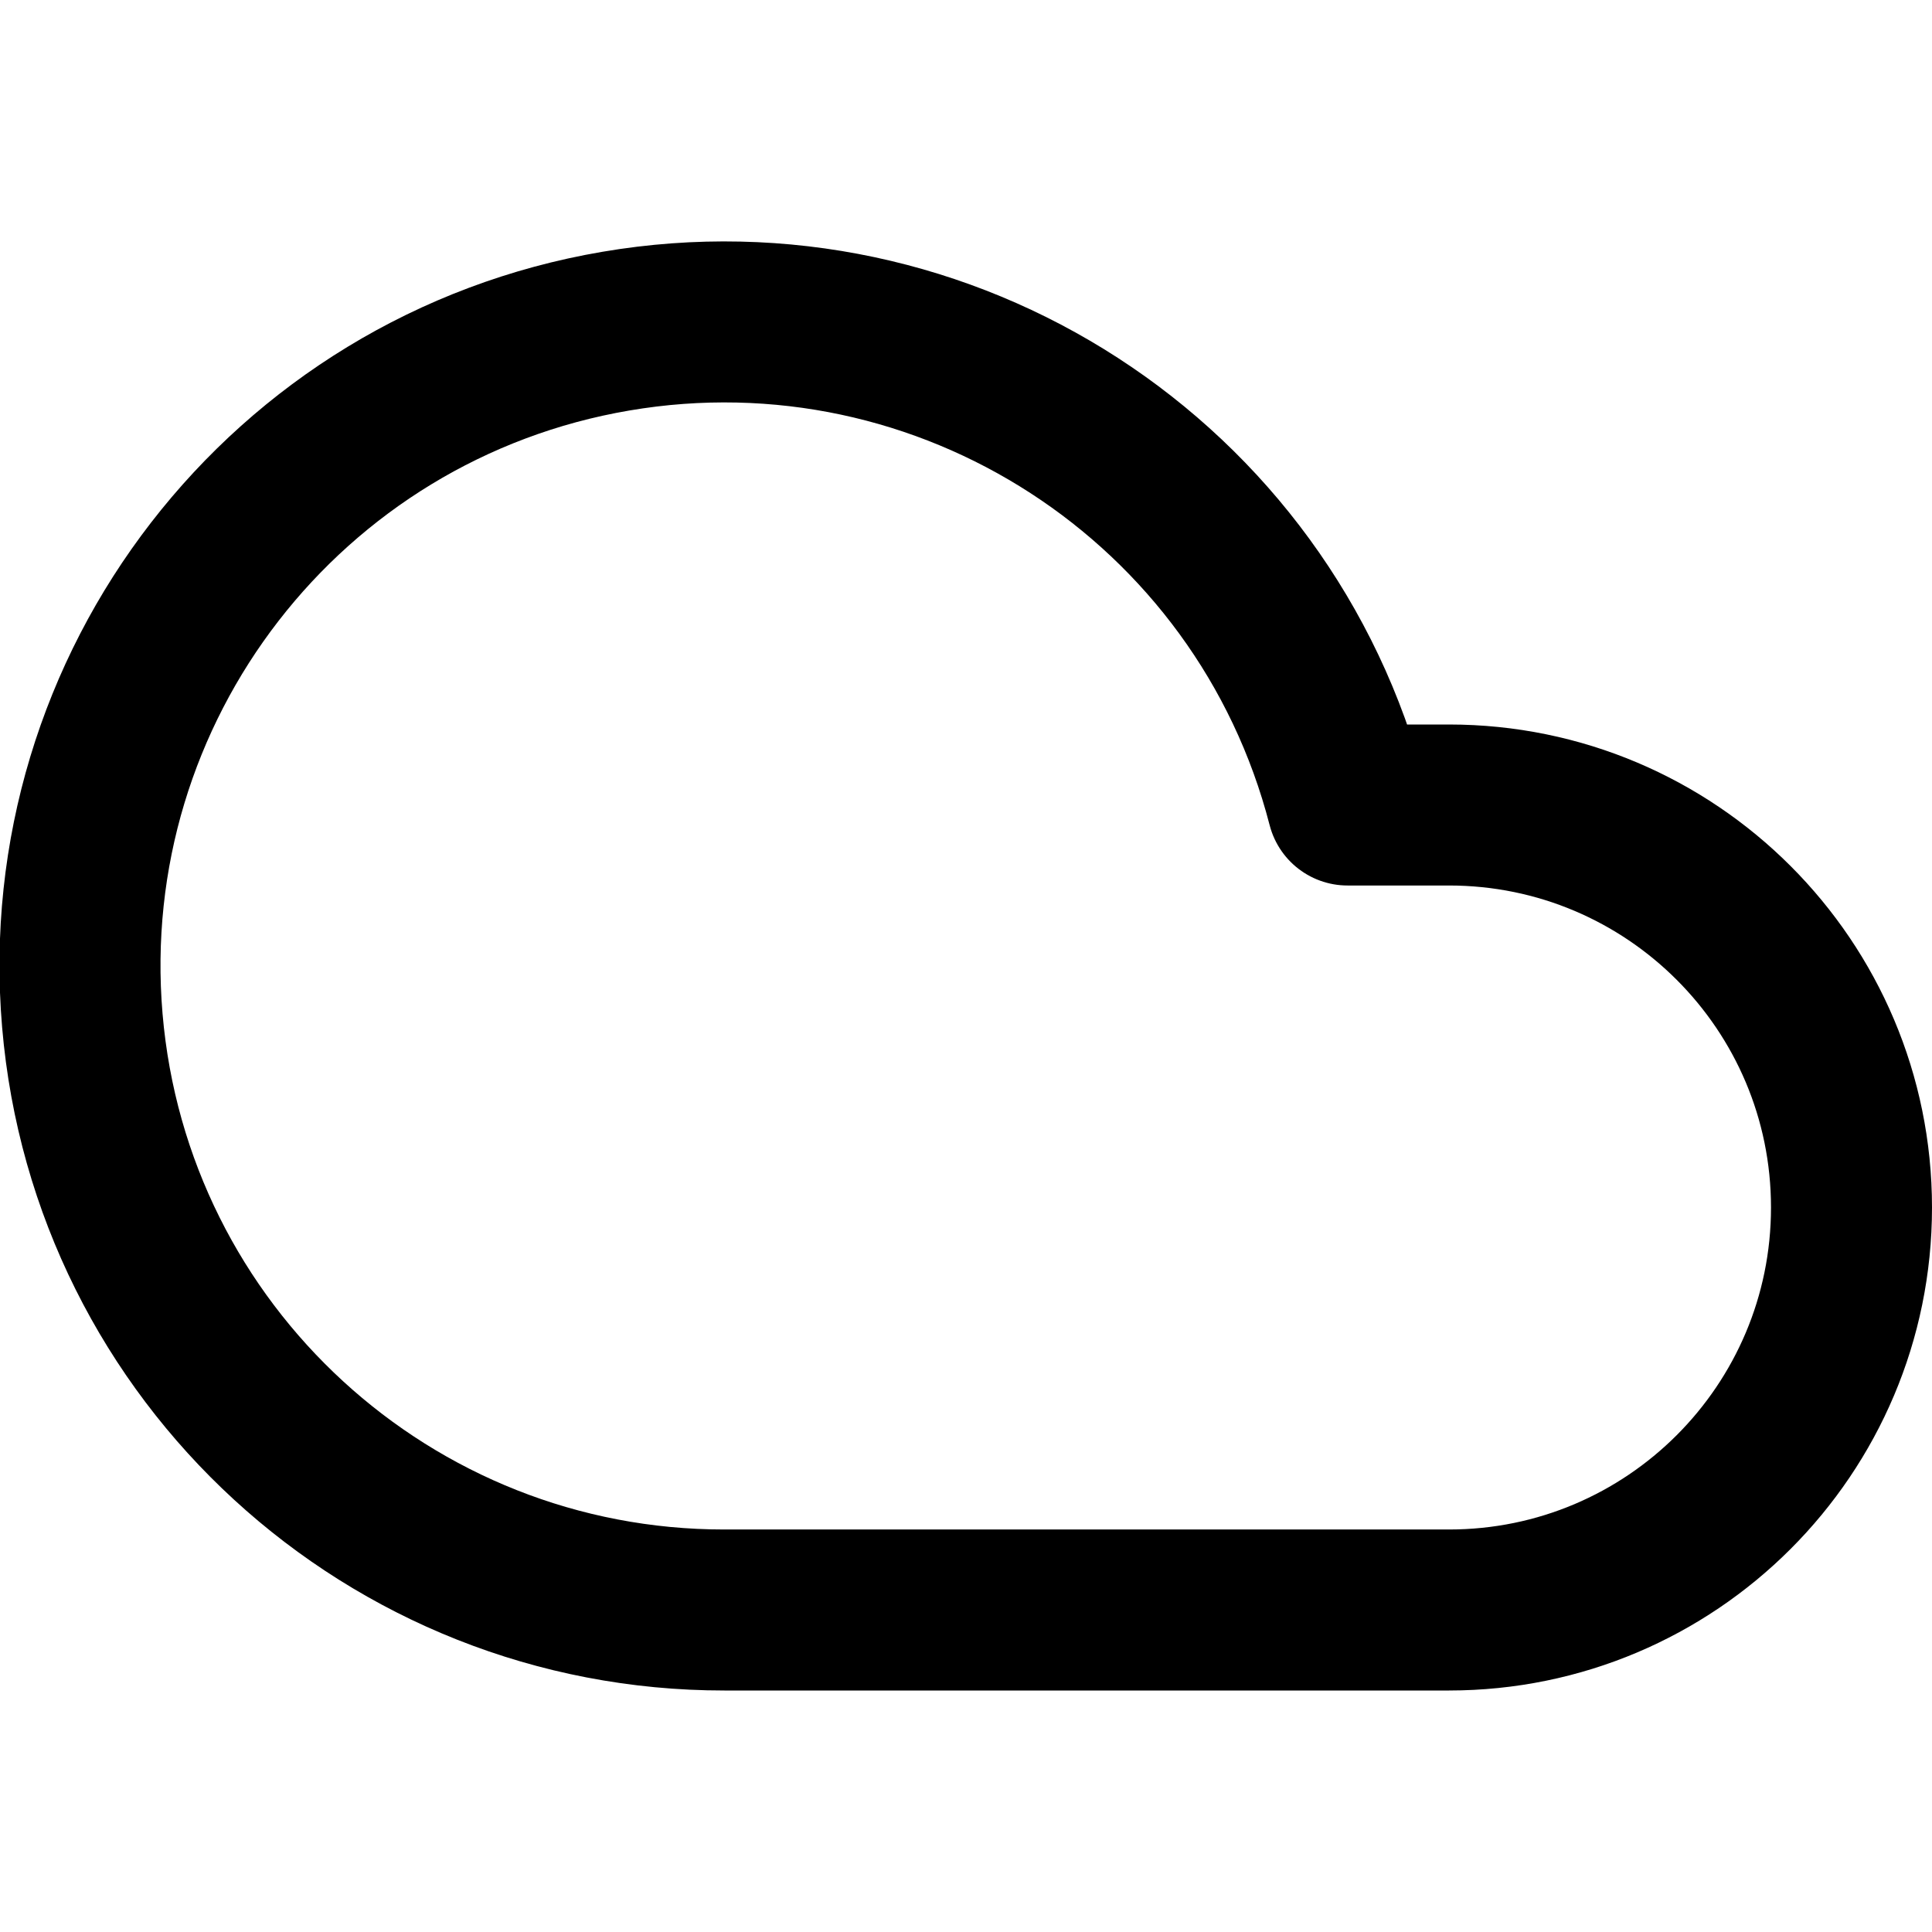
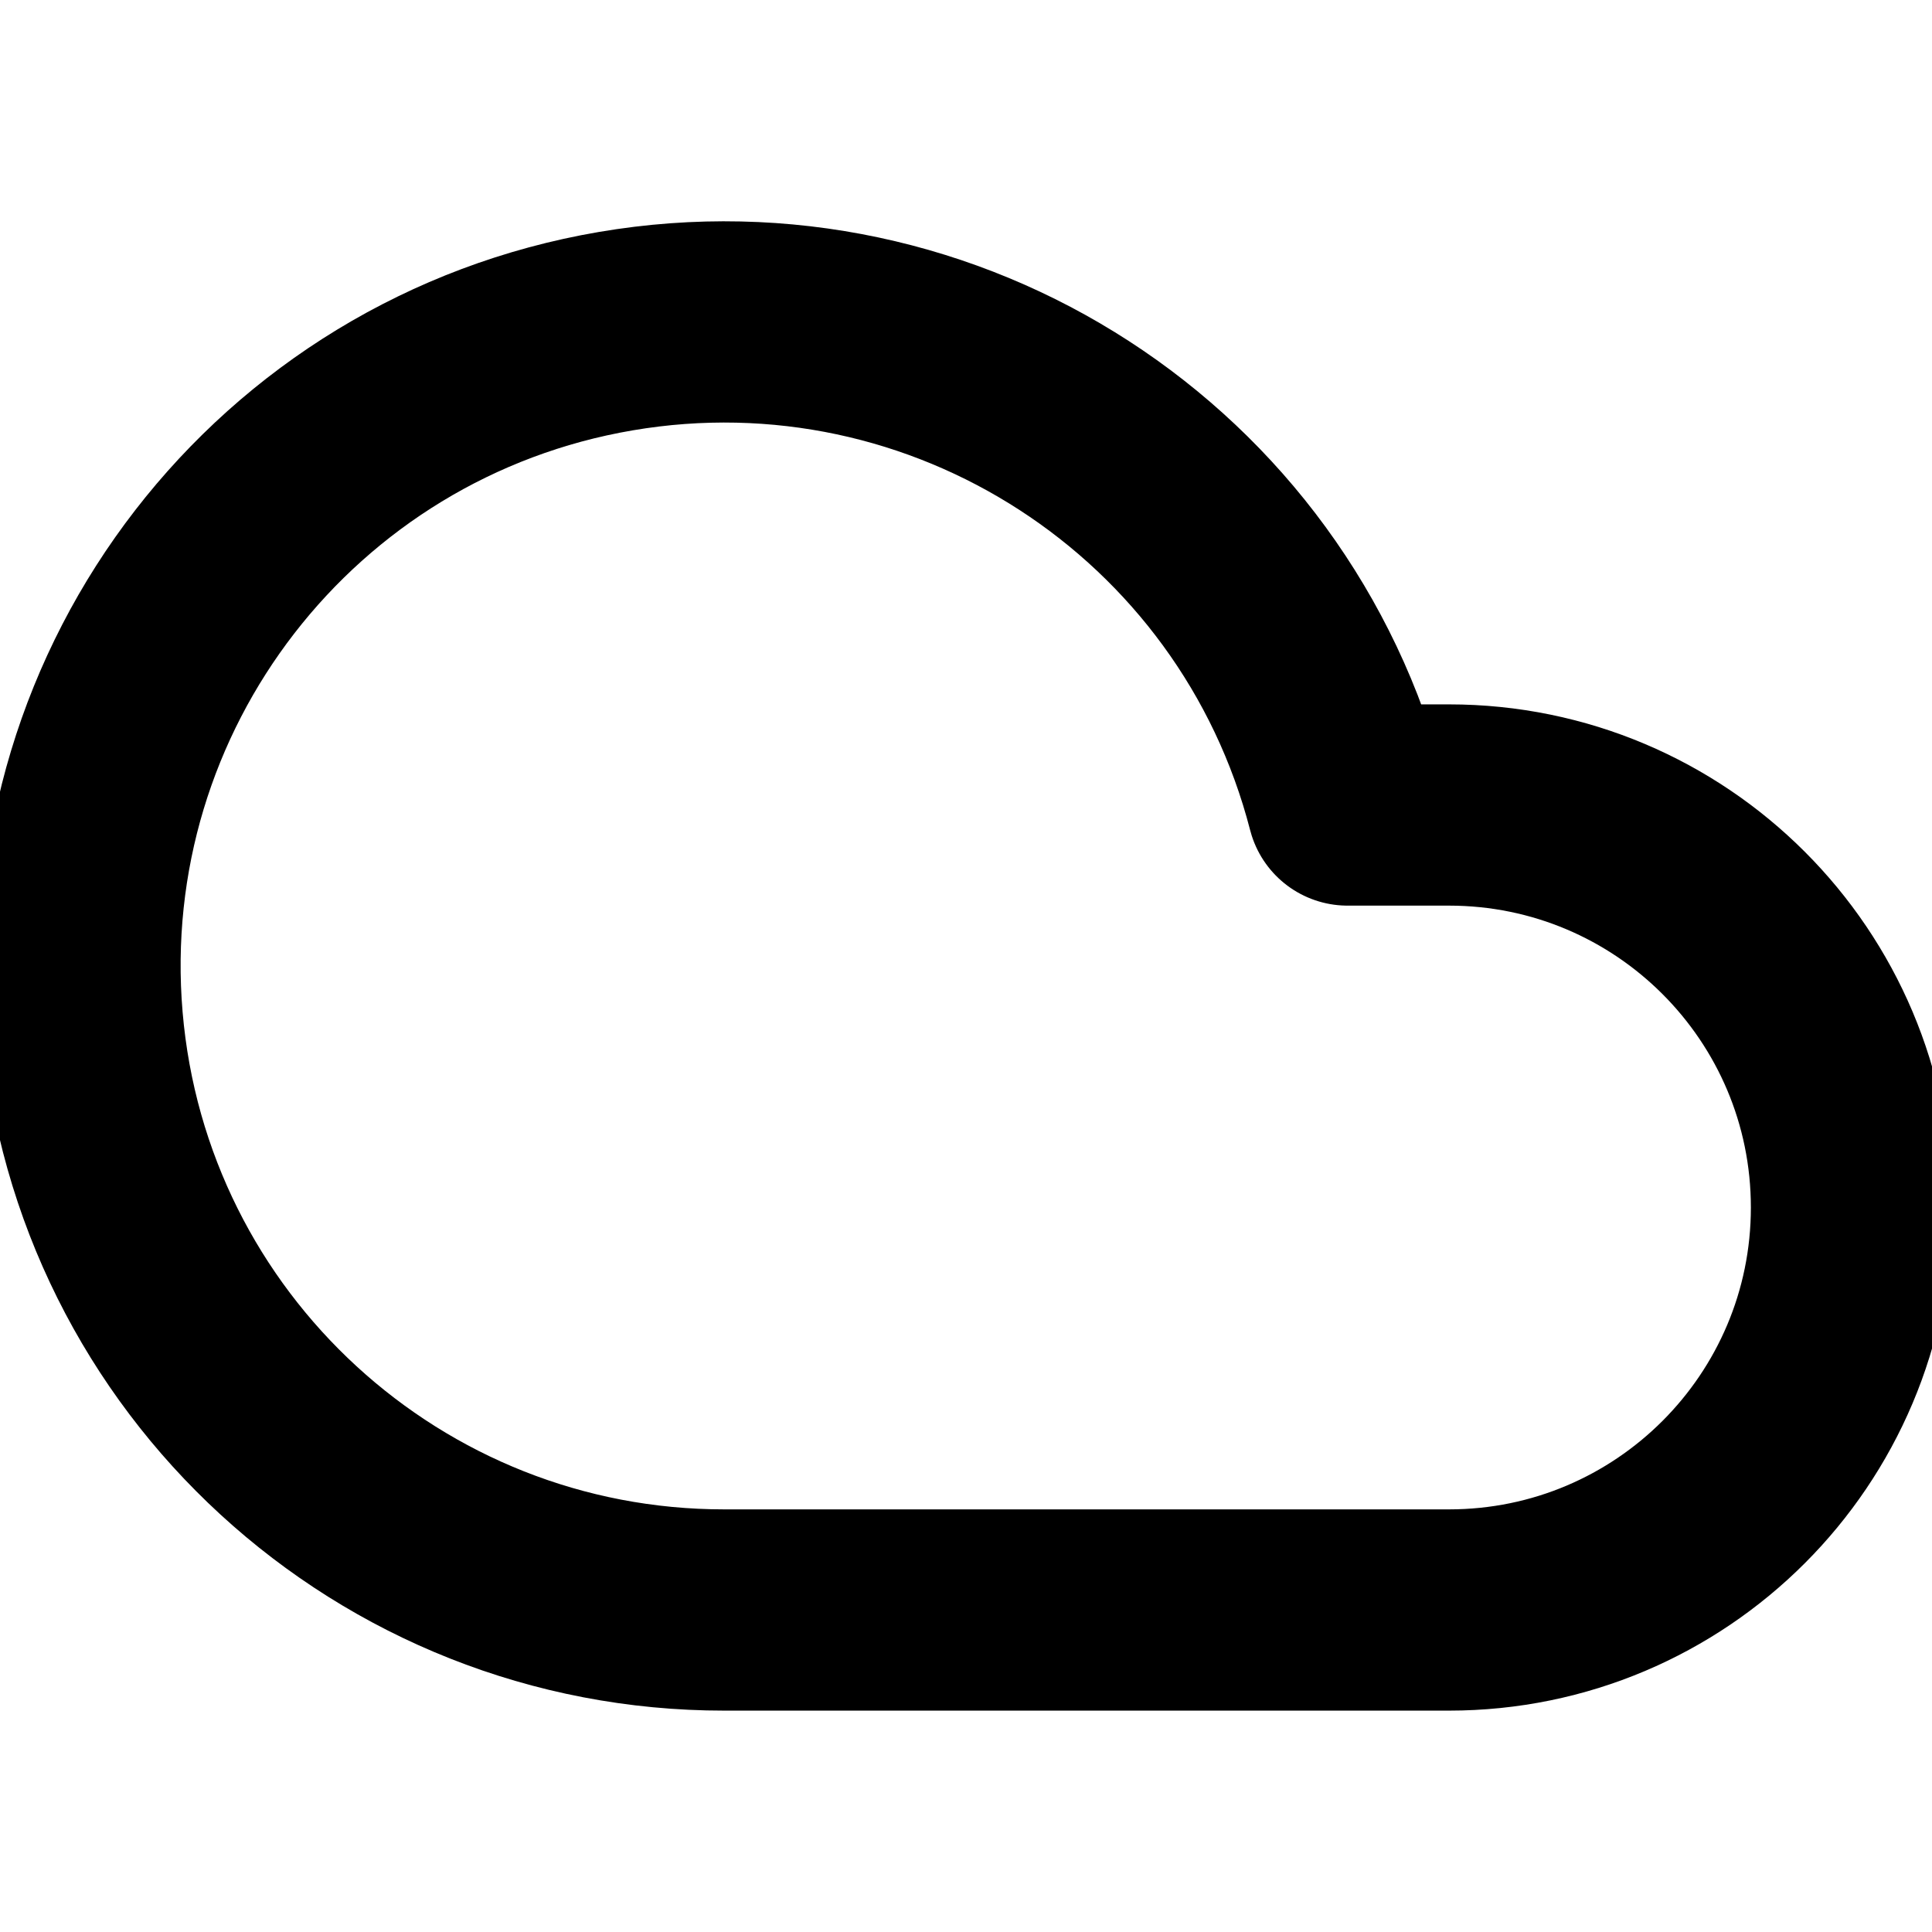
- <svg xmlns="http://www.w3.org/2000/svg" width="28" height="28" viewBox="0 0 24 24" fill="none" stroke="currentColor" stroke-width="2" stroke-linecap="round" stroke-linejoin="round" class="feather feather-cloud">
-   <path d="M18 10h-1.26A8 8 0 109 20h9a5 5 0 000-10z" />
+ <svg xmlns="http://www.w3.org/2000/svg" width="24" height="24" viewBox="0 0 24 24" fill="none" stroke="currentColor" stroke-width="2.5" stroke-linecap="round" stroke-linejoin="round" class="feather feather-cloud">
+   <path d="M18 10h-1.26A8 8 0 1 0 9 20h9a5 5 0 0 0 0-10z" />
</svg>
